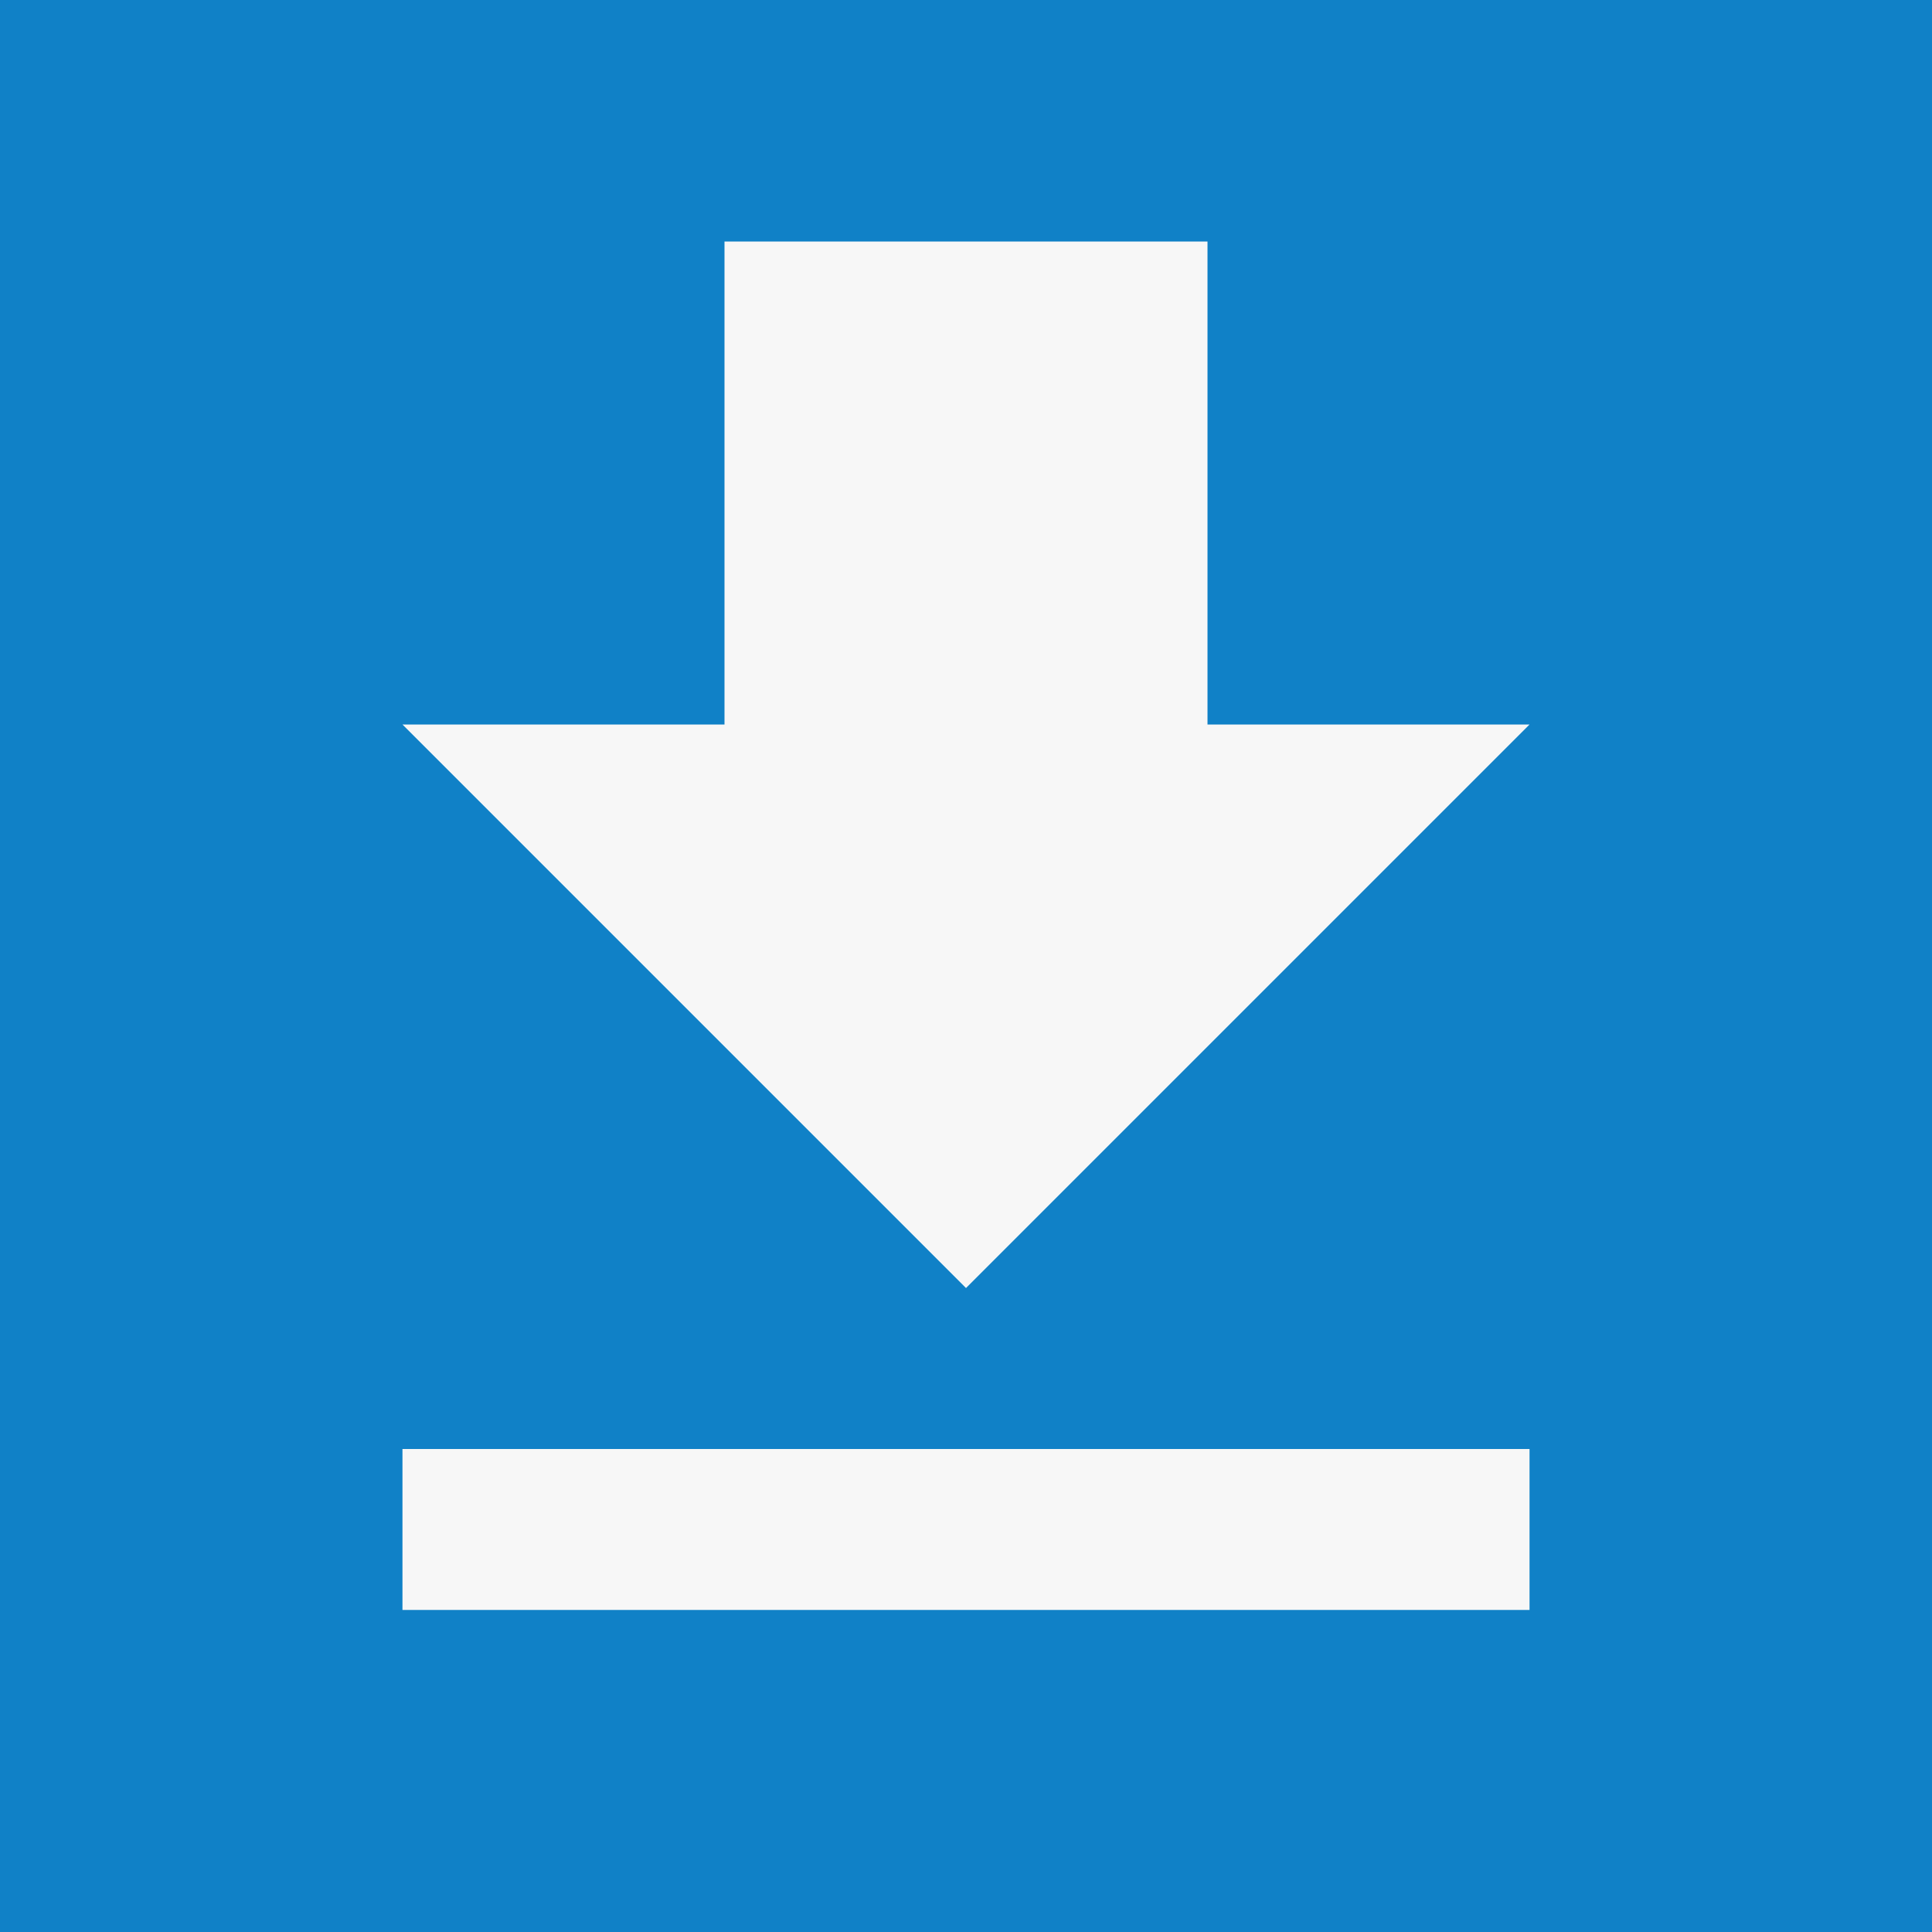
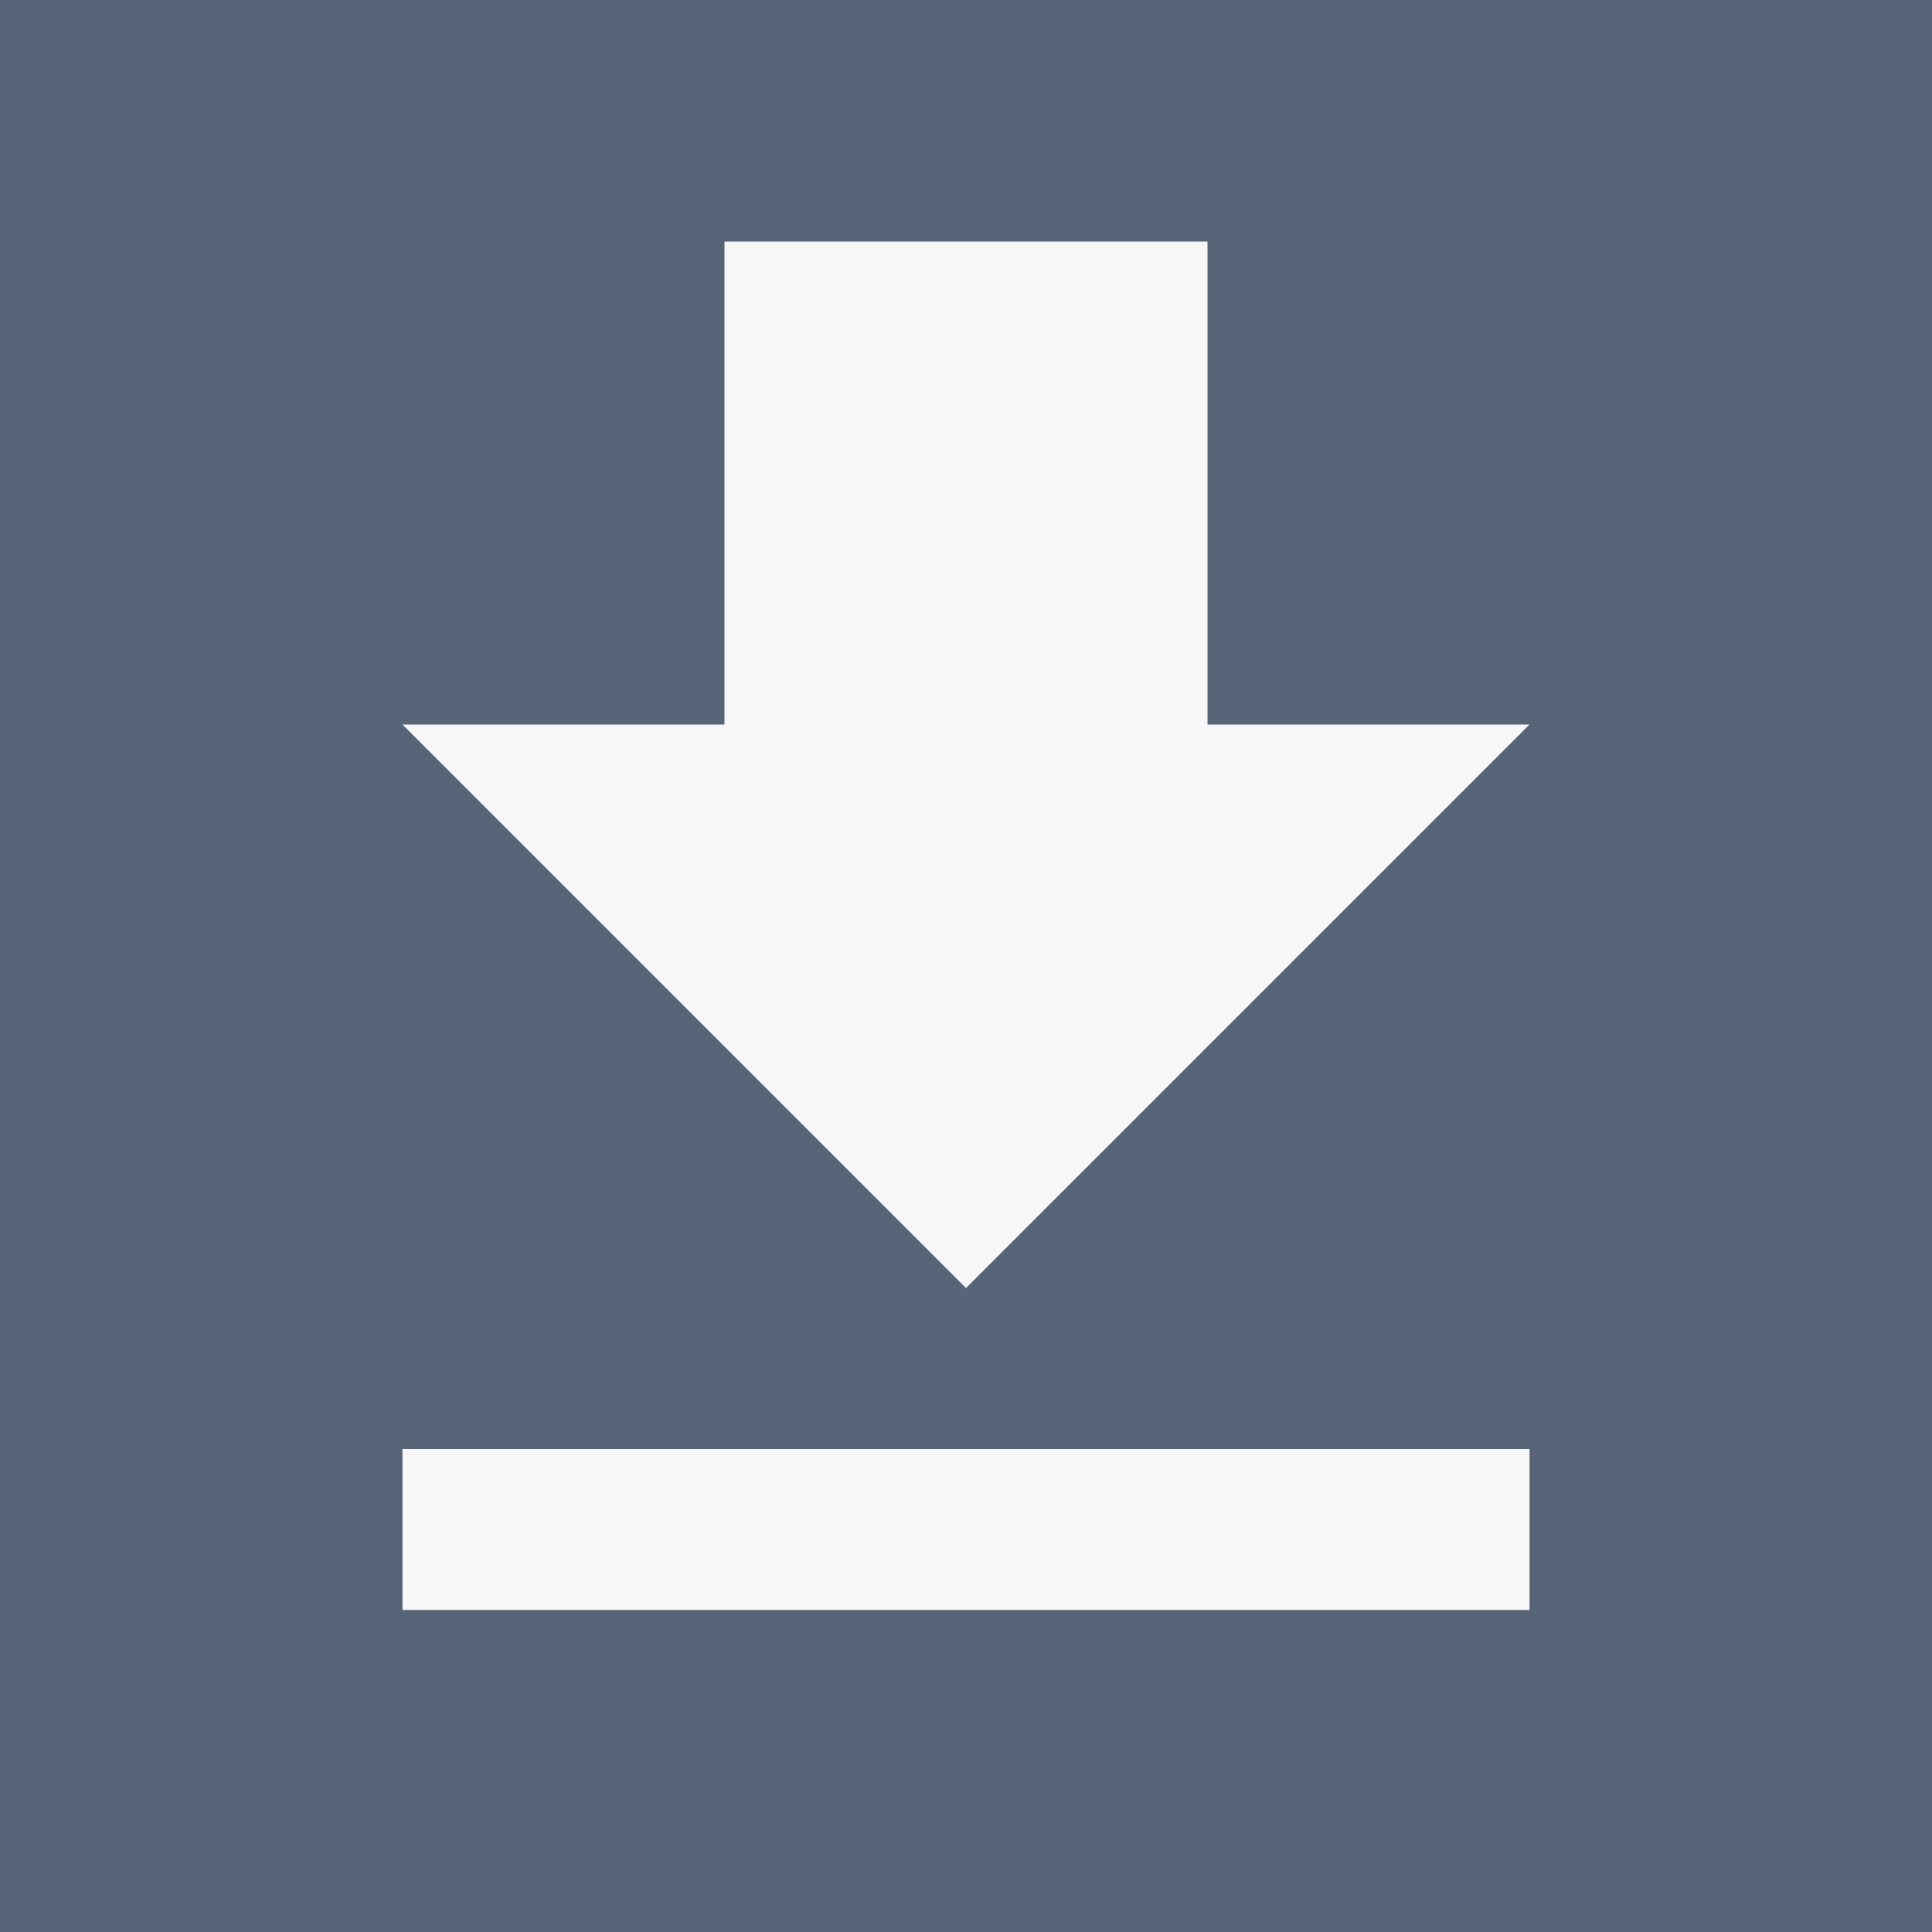
<svg xmlns="http://www.w3.org/2000/svg" width="16" height="16" viewBox="0 0 16 16" fill="none">
-   <rect width="16" height="16" fill="#1081C7" />
+   <rect width="16" height="16" fill="#586579" />
  <path d="M12.667 6L10 6V2L6 2V6H3.333L8 10.667L12.667 6ZM3.333 12V13.333L12.667 13.333V12L3.333 12Z" fill="#F7F7F7" />
</svg>
